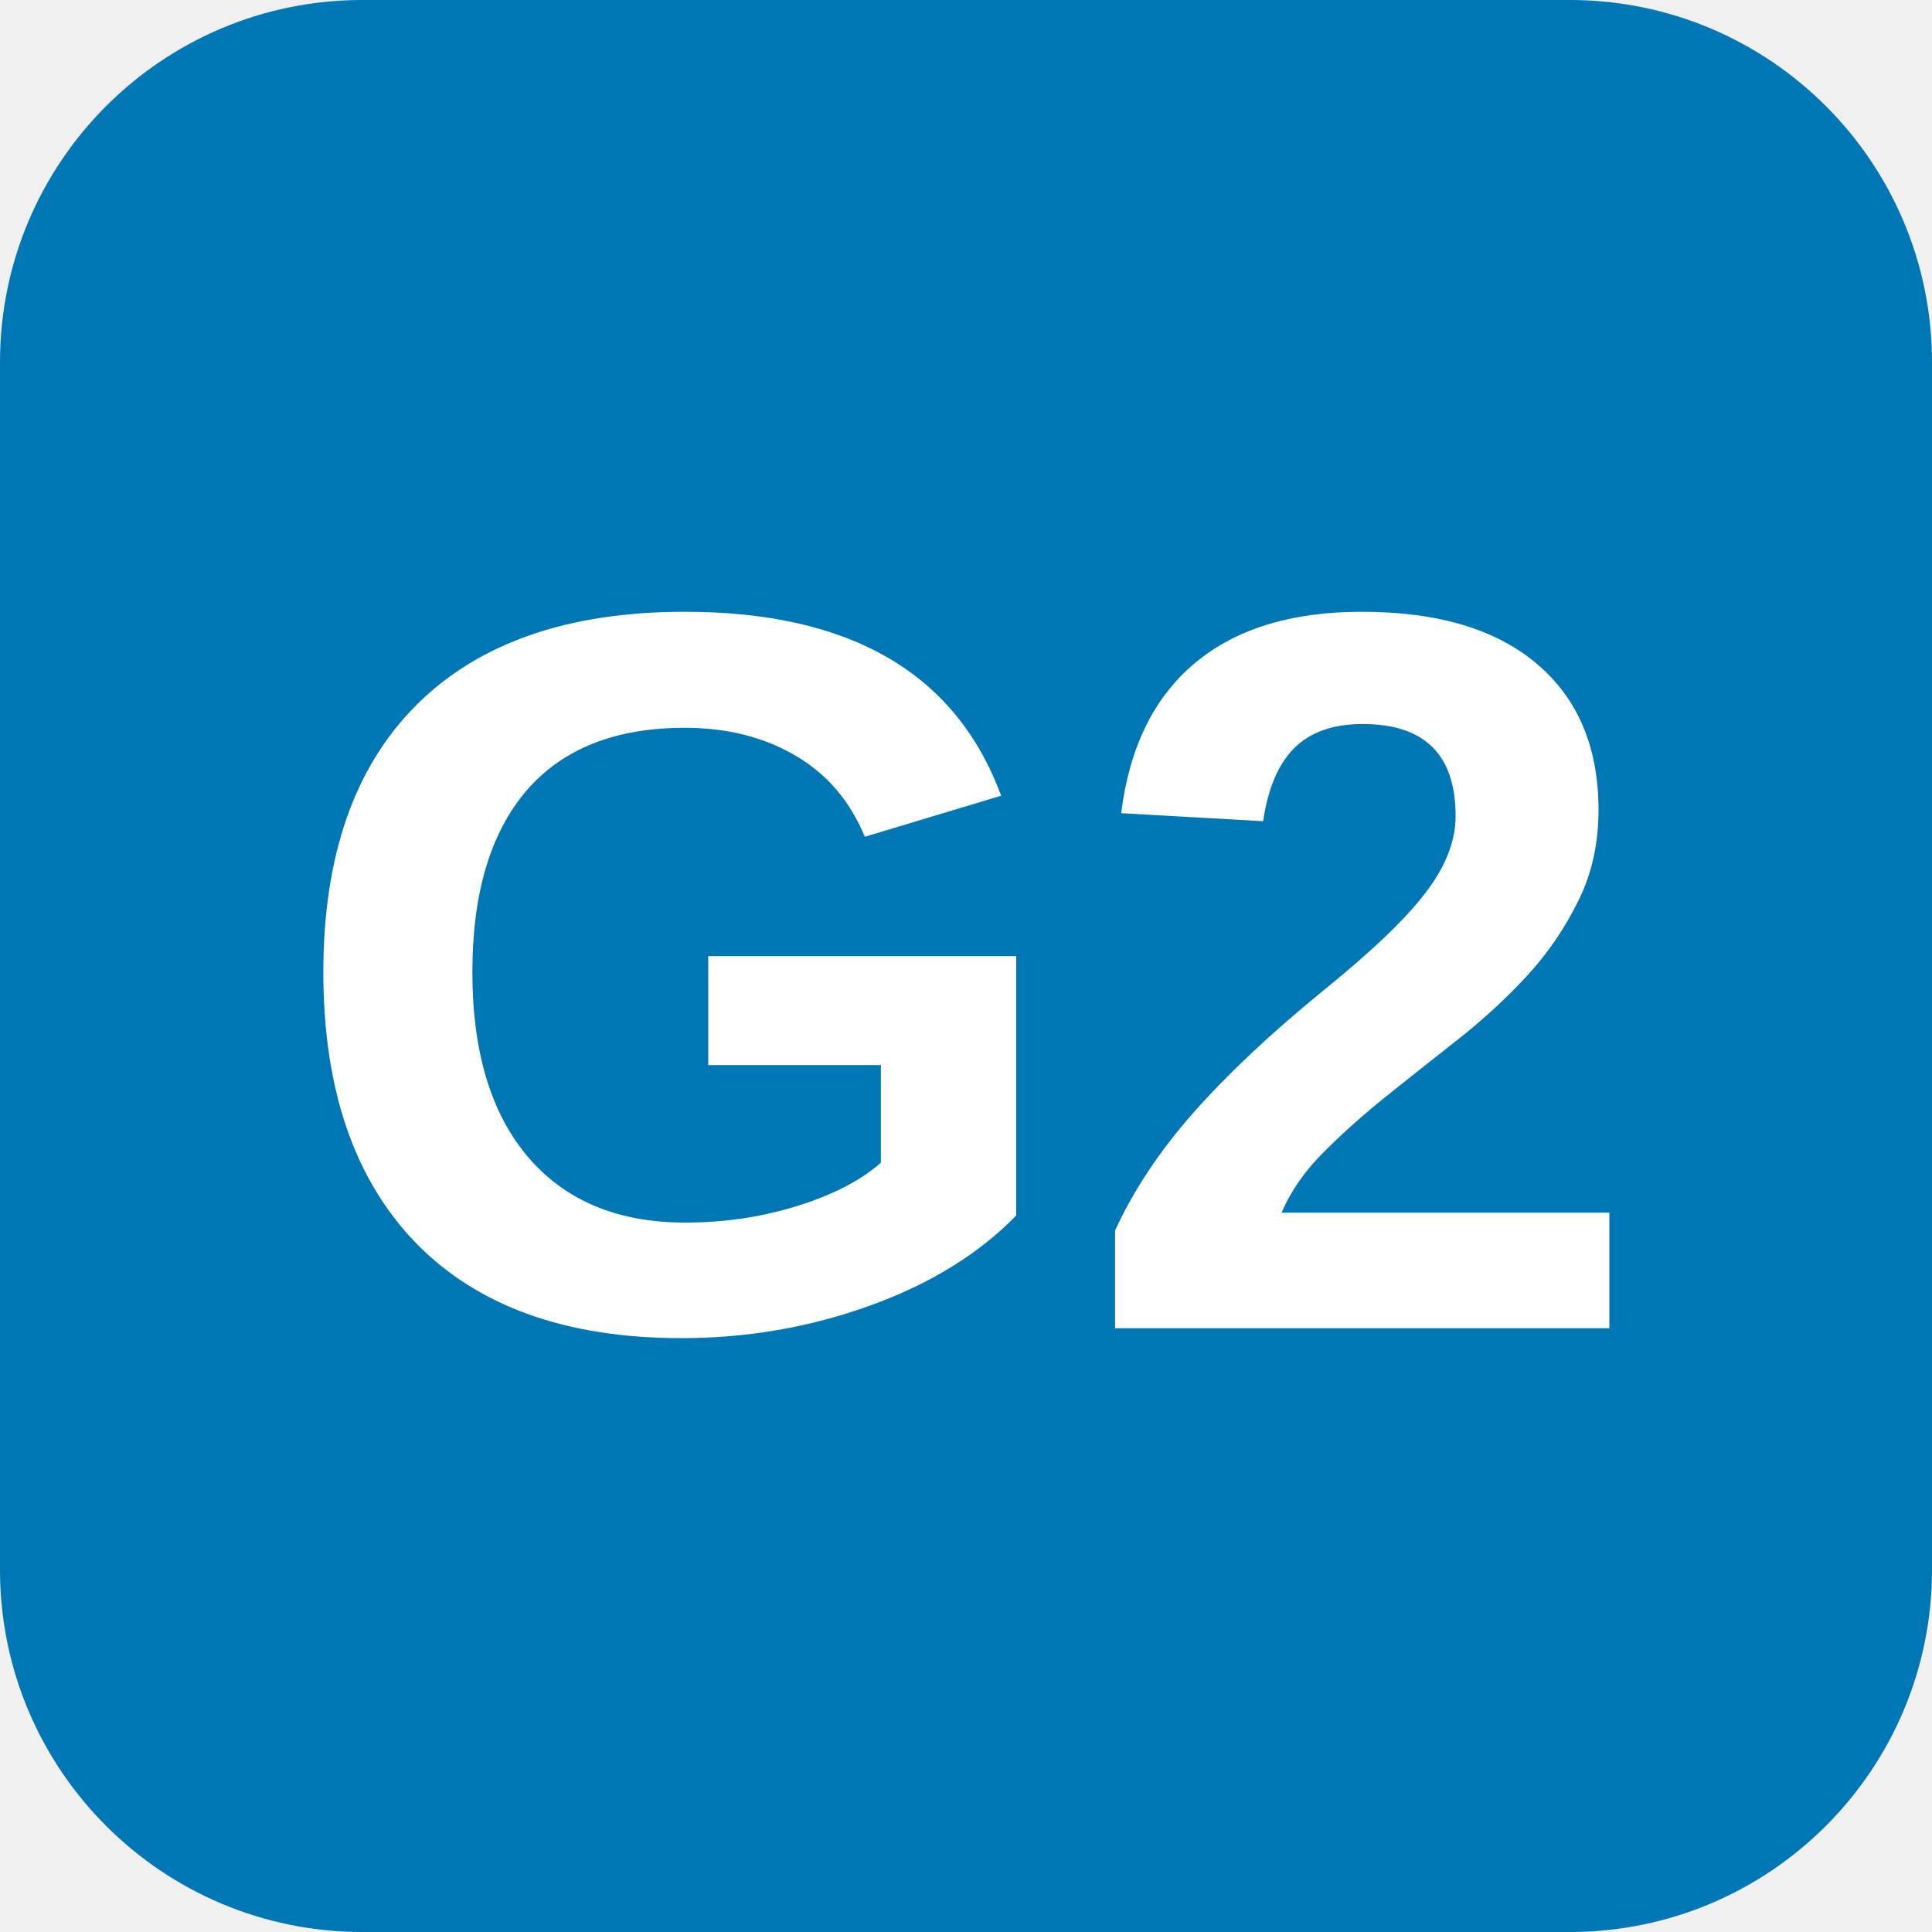
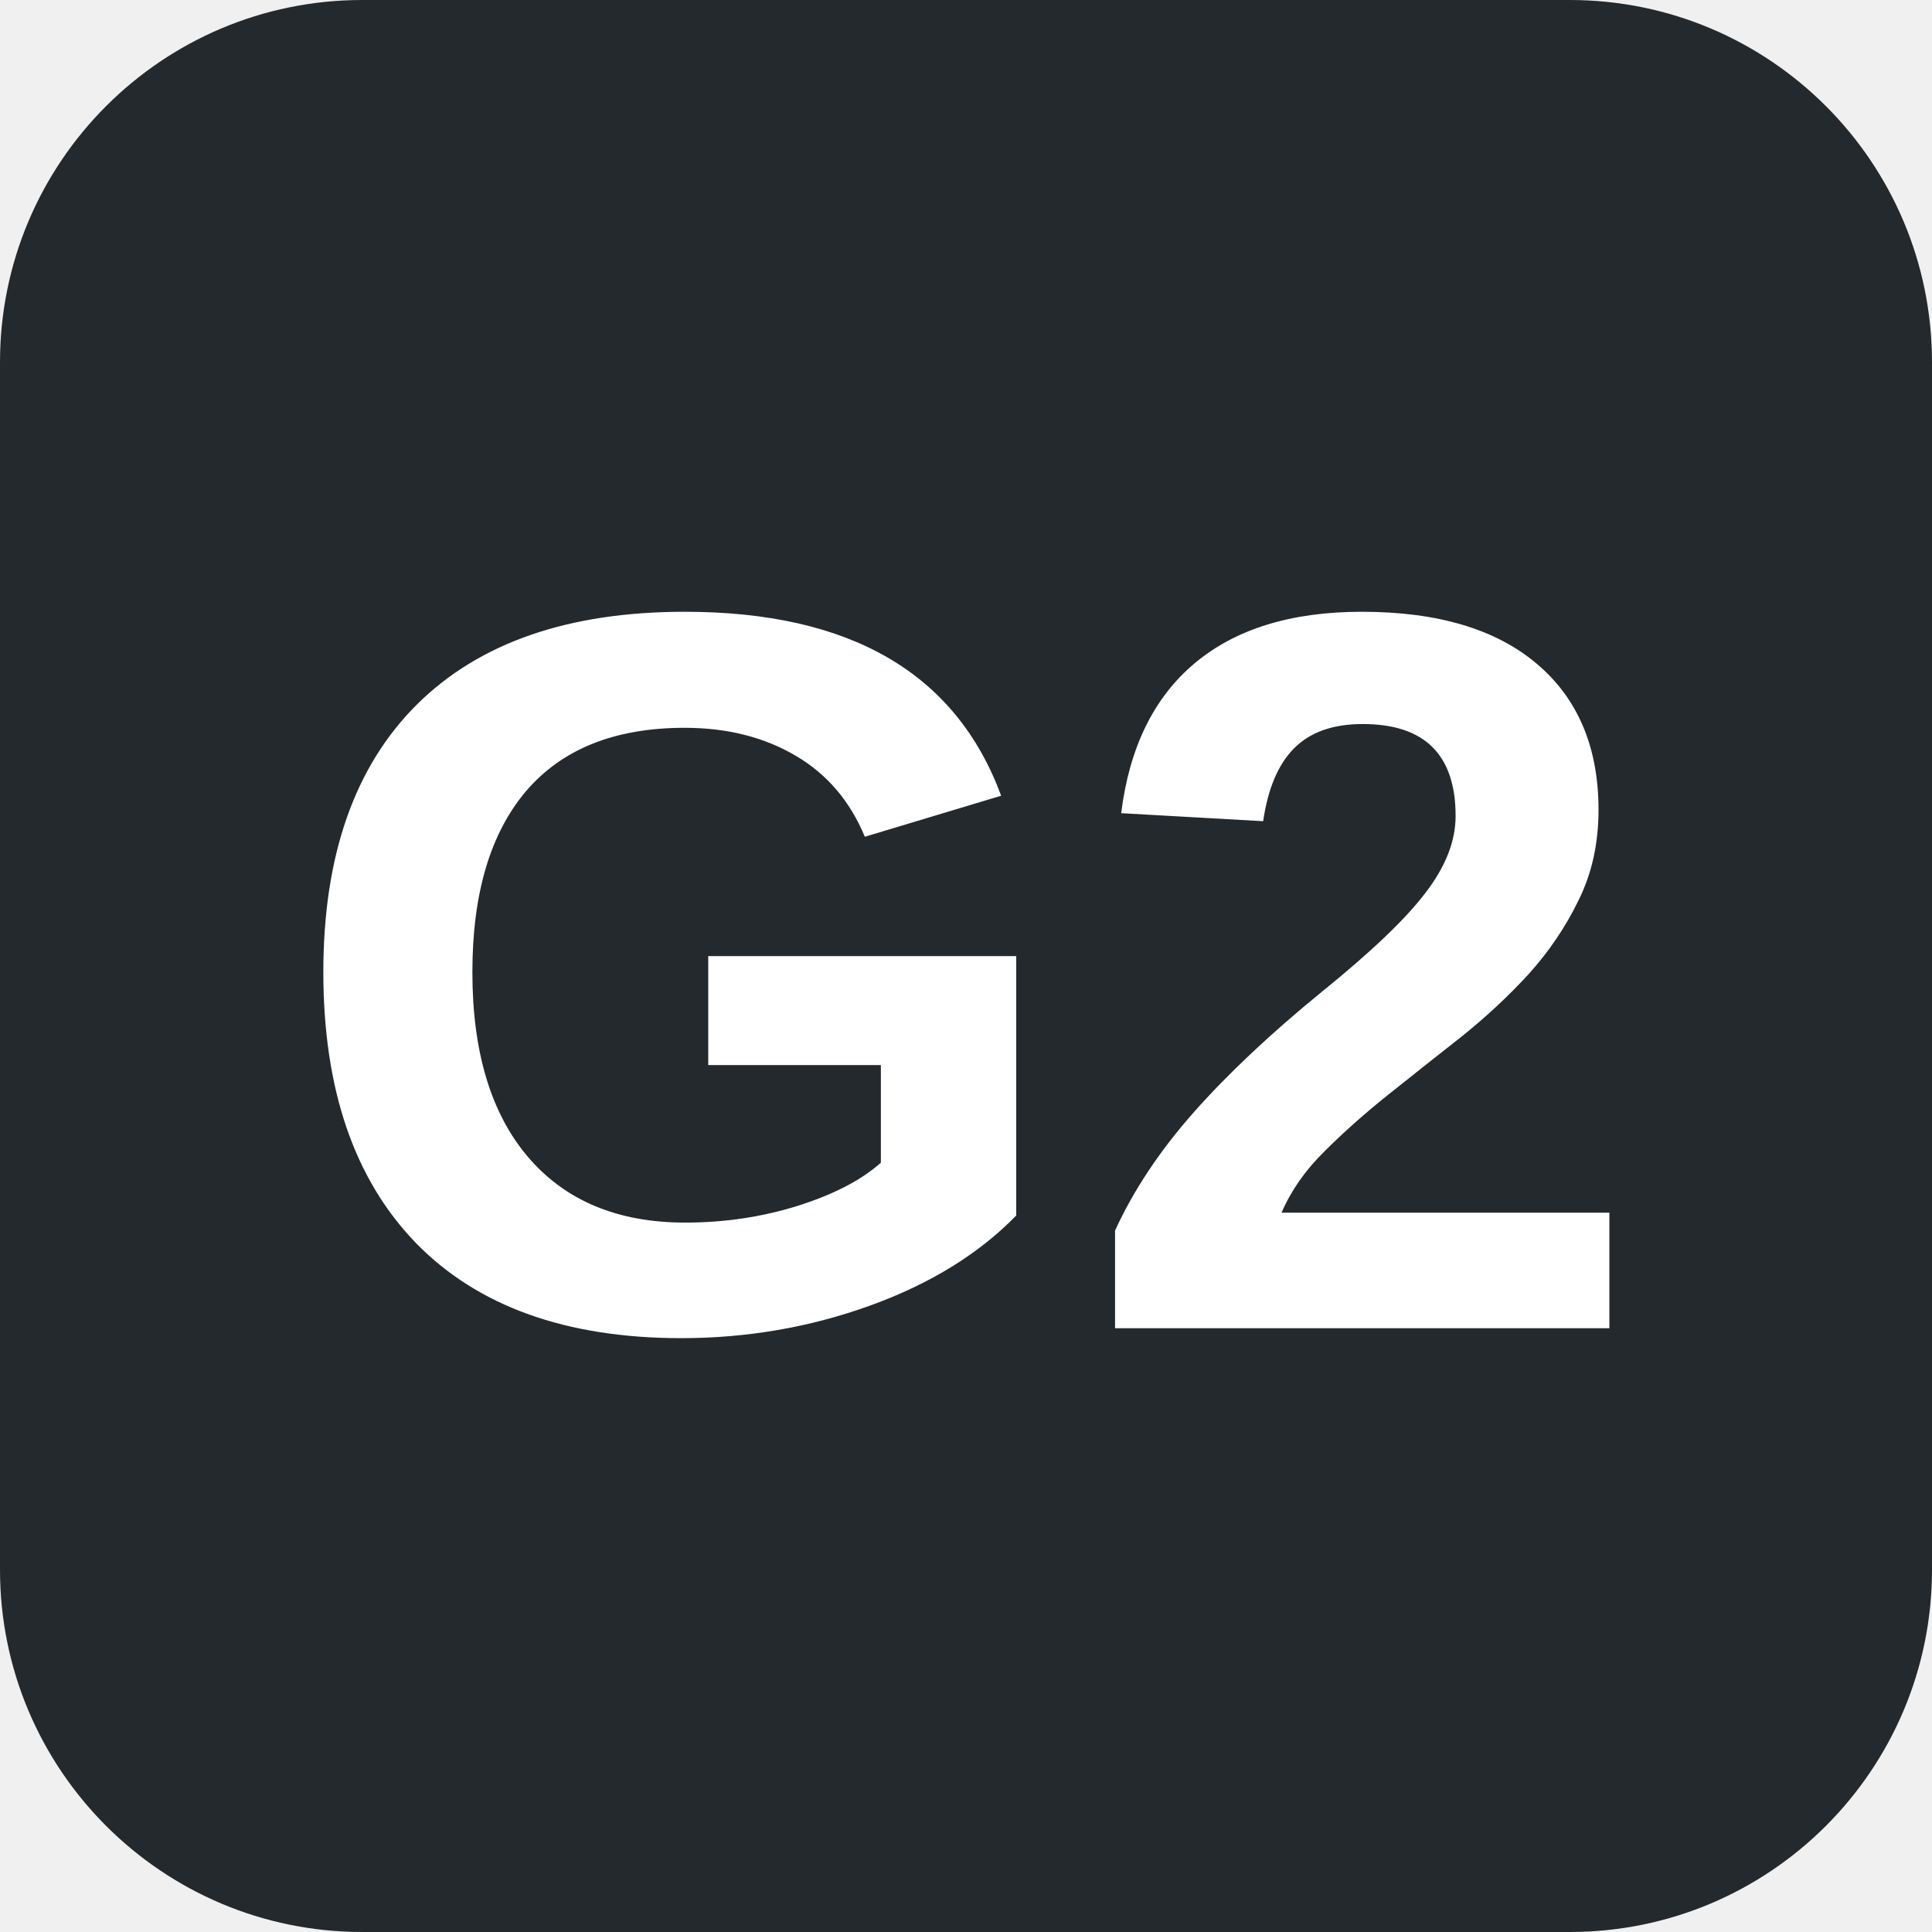
<svg xmlns="http://www.w3.org/2000/svg" viewBox="0 0 64 64">
-   <rect width="64" height="64" rx="12" fill="#0077b5" />
+   <rect width="64" height="64" rx="12" fill="#24292e" />
  <text x="32" y="44" font-family="Arial,sans-serif" font-size="34" font-weight="bold" fill="#fff" text-anchor="middle">G2</text>
</svg>
